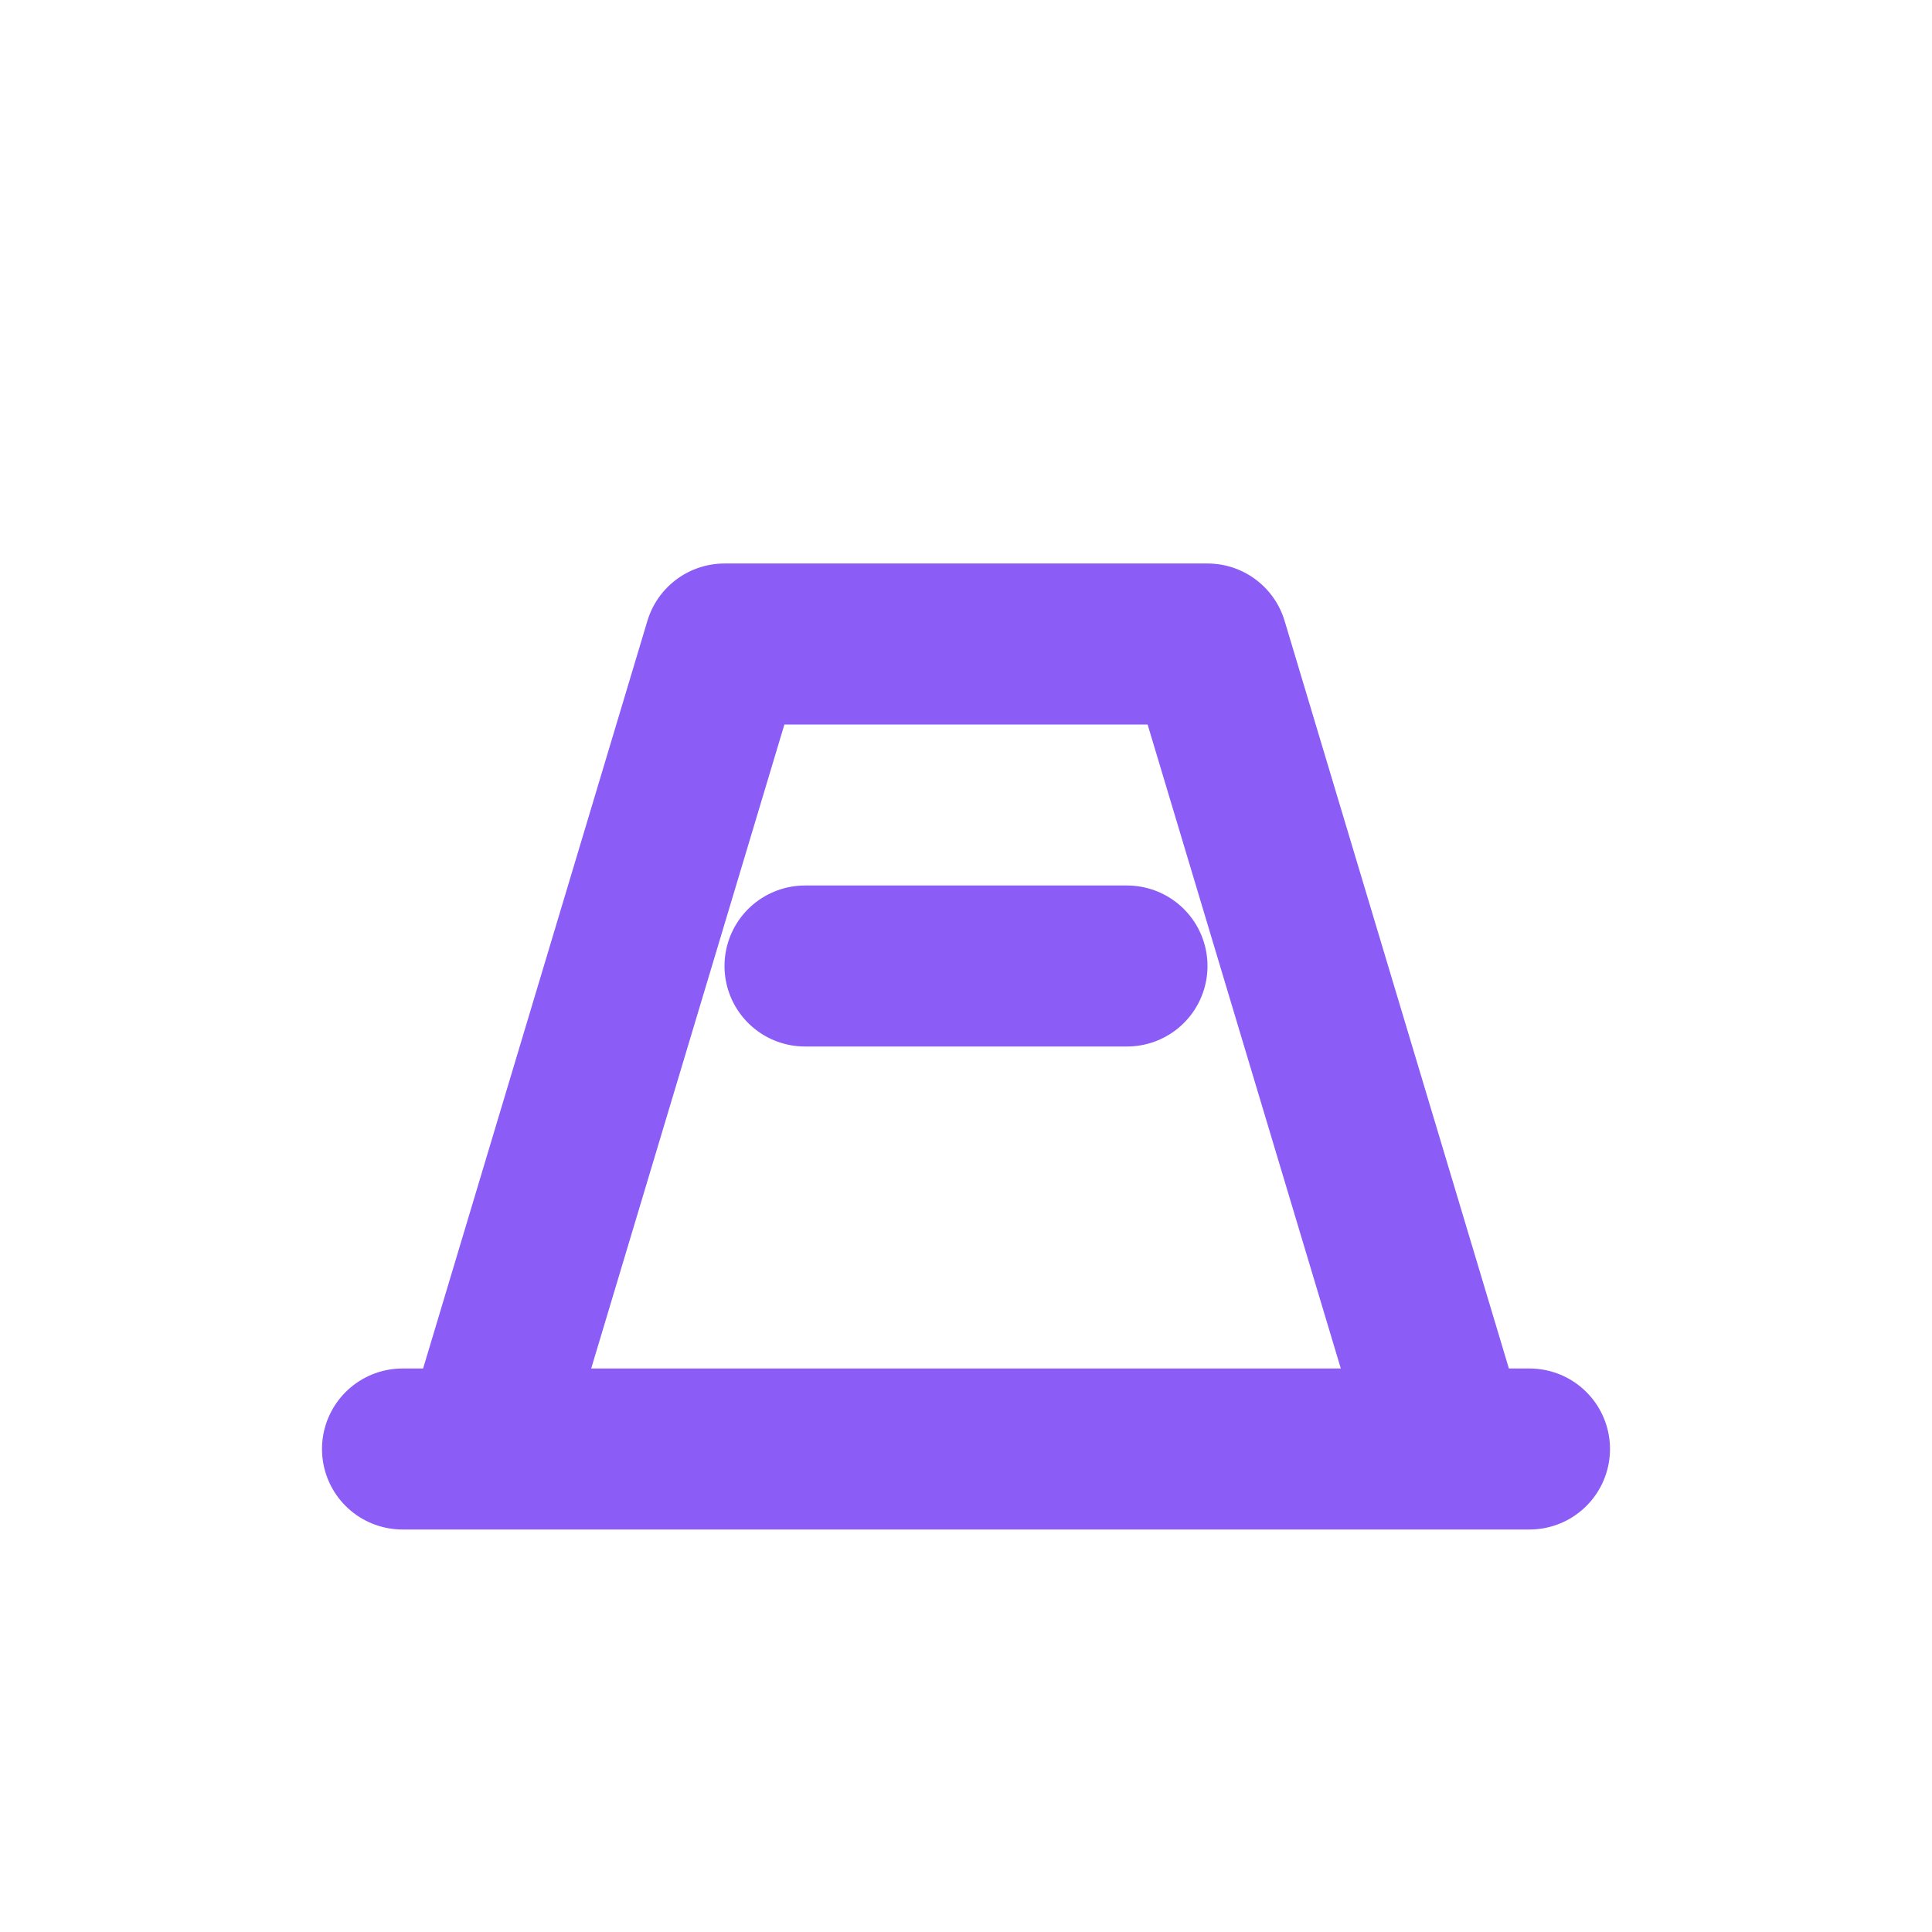
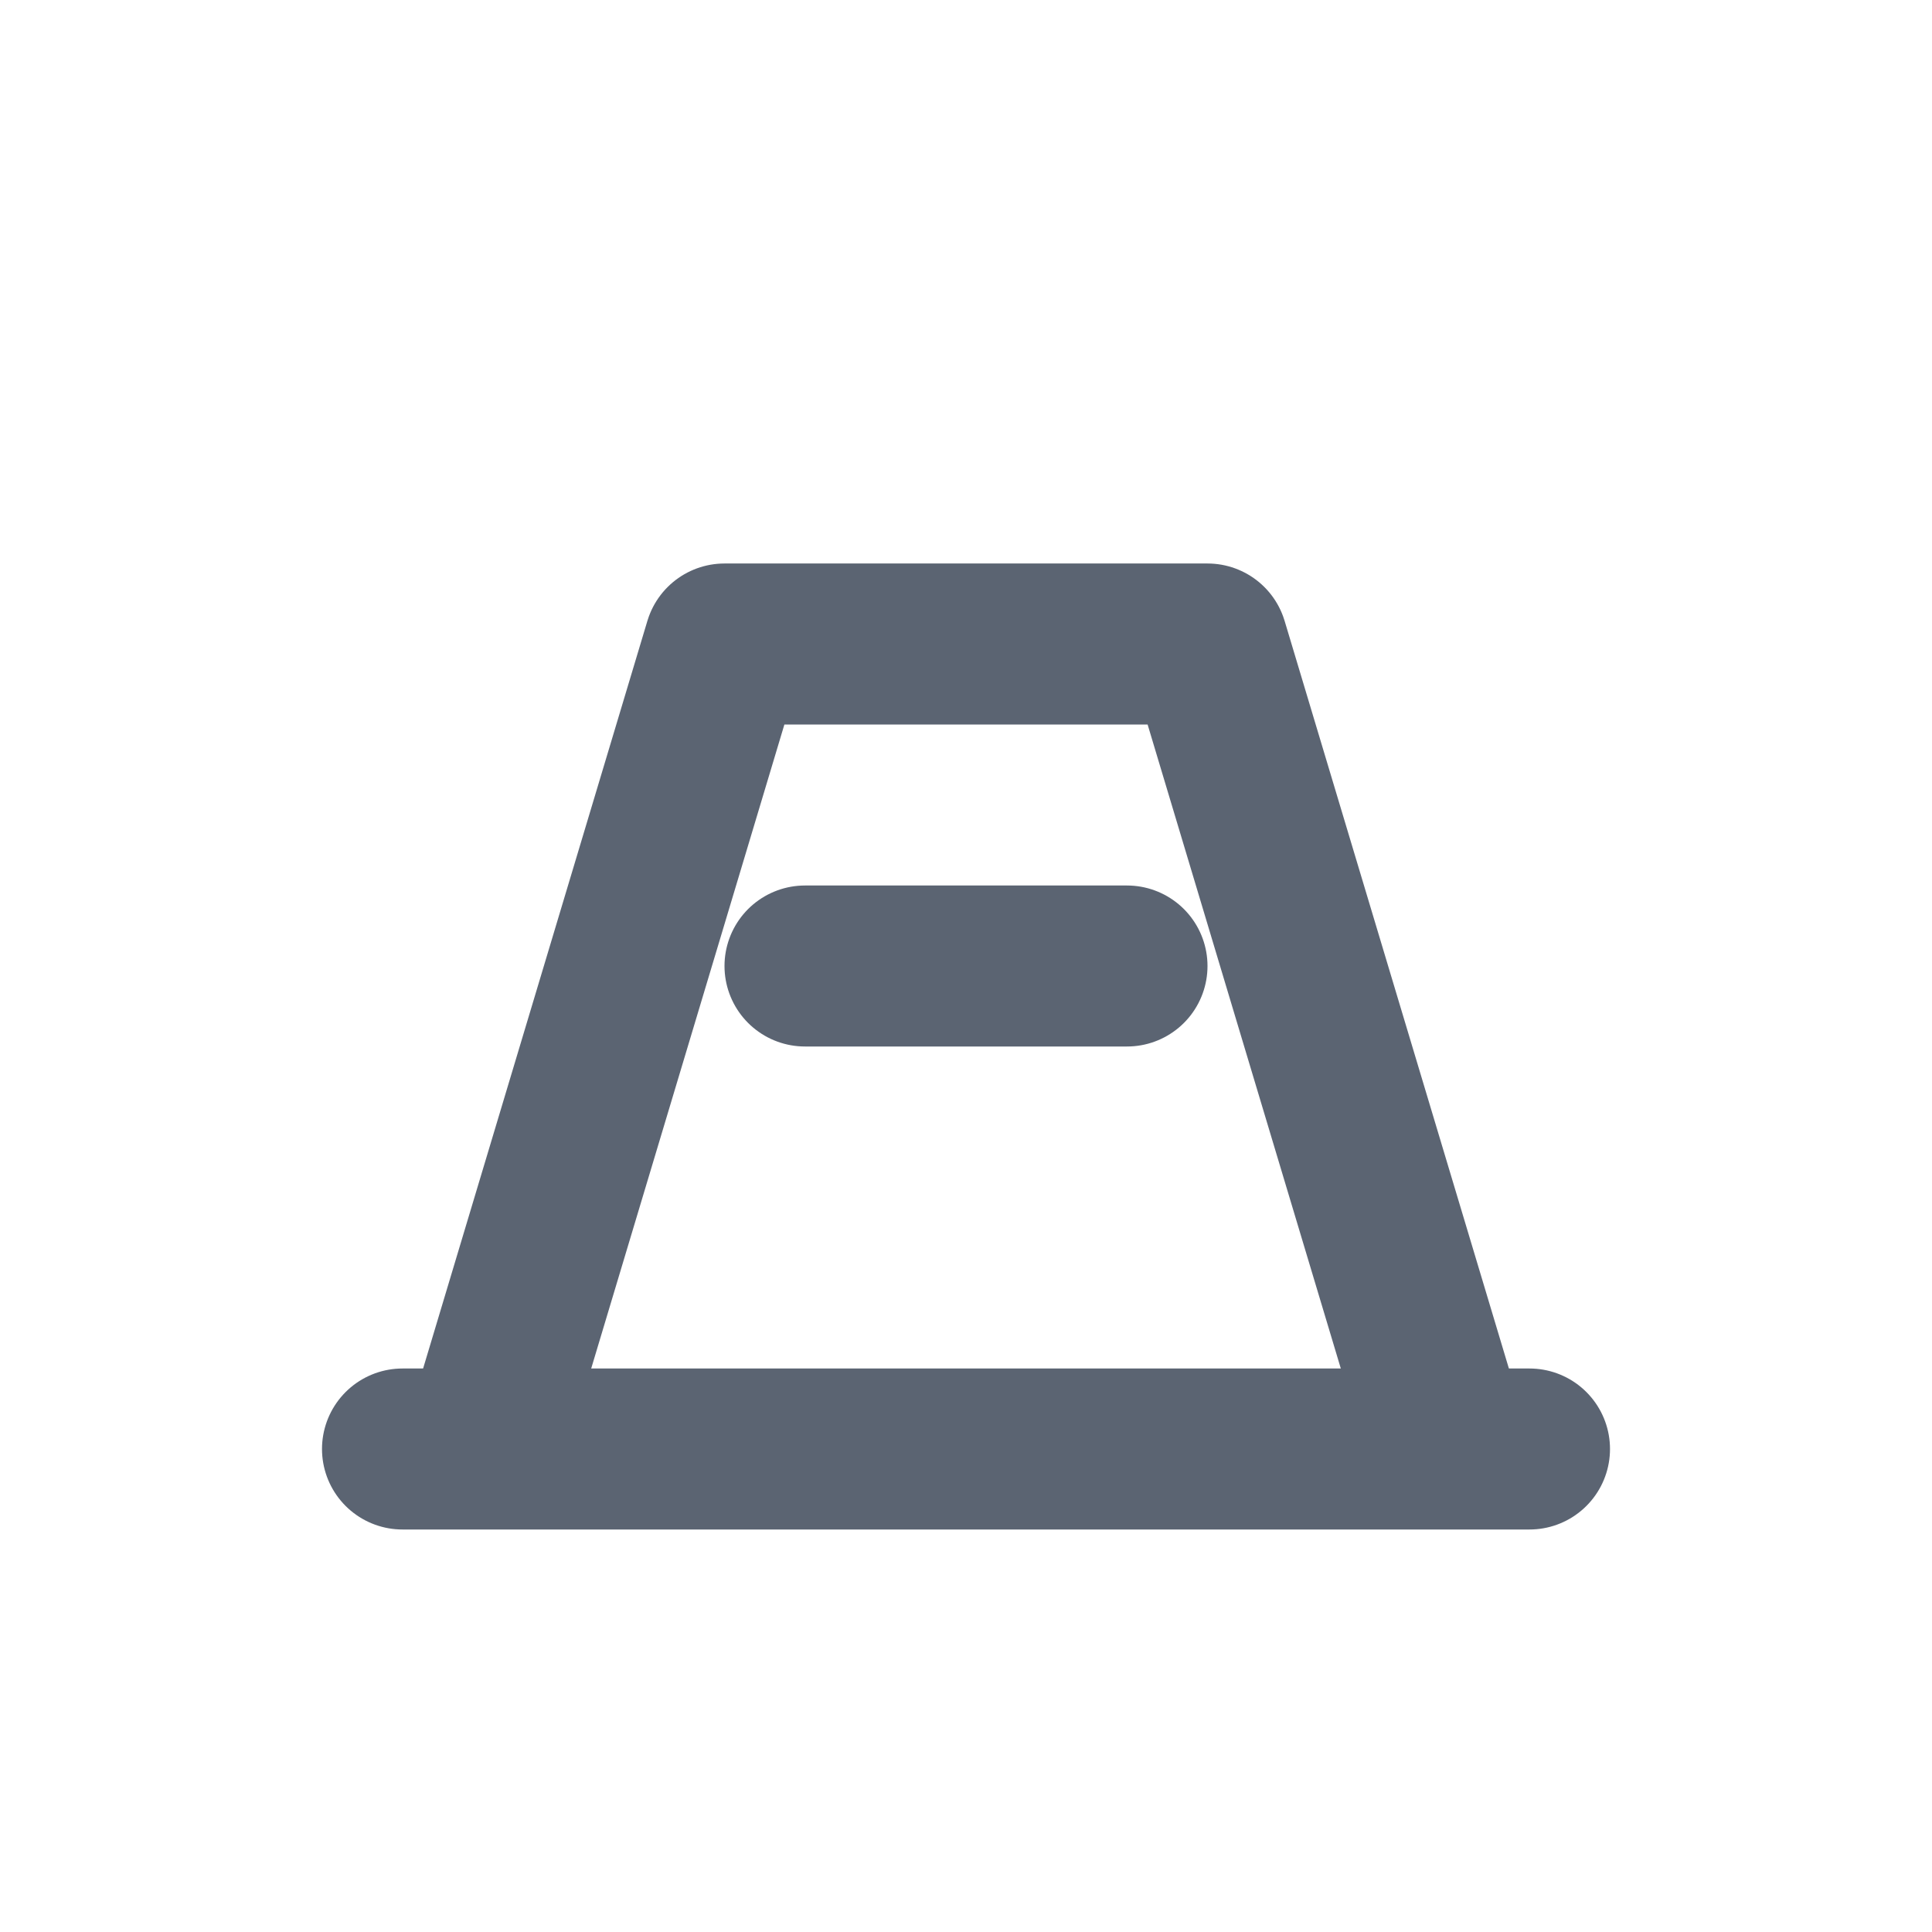
<svg xmlns="http://www.w3.org/2000/svg" width="24" height="24" viewBox="0 0 24 24" fill="none">
-   <path d="M5 18h14" stroke="#8B5CF6" stroke-width="2" stroke-linecap="round" />
-   <path d="M6 18l3-10h6l3 10" stroke="#8B5CF6" stroke-width="2" stroke-linejoin="round" />
-   <path d="M10 12h4" stroke="#8B5CF6" stroke-width="2" stroke-linecap="round" />
+   <path d="M5 18h14" stroke="#5B6472" stroke-width="2" stroke-linecap="round" />
+   <path d="M6 18l3-10h6l3 10" stroke="#5B6472" stroke-width="2" stroke-linejoin="round" />
+   <path d="M10 12h4" stroke="#5B6472" stroke-width="2" stroke-linecap="round" />
</svg>
